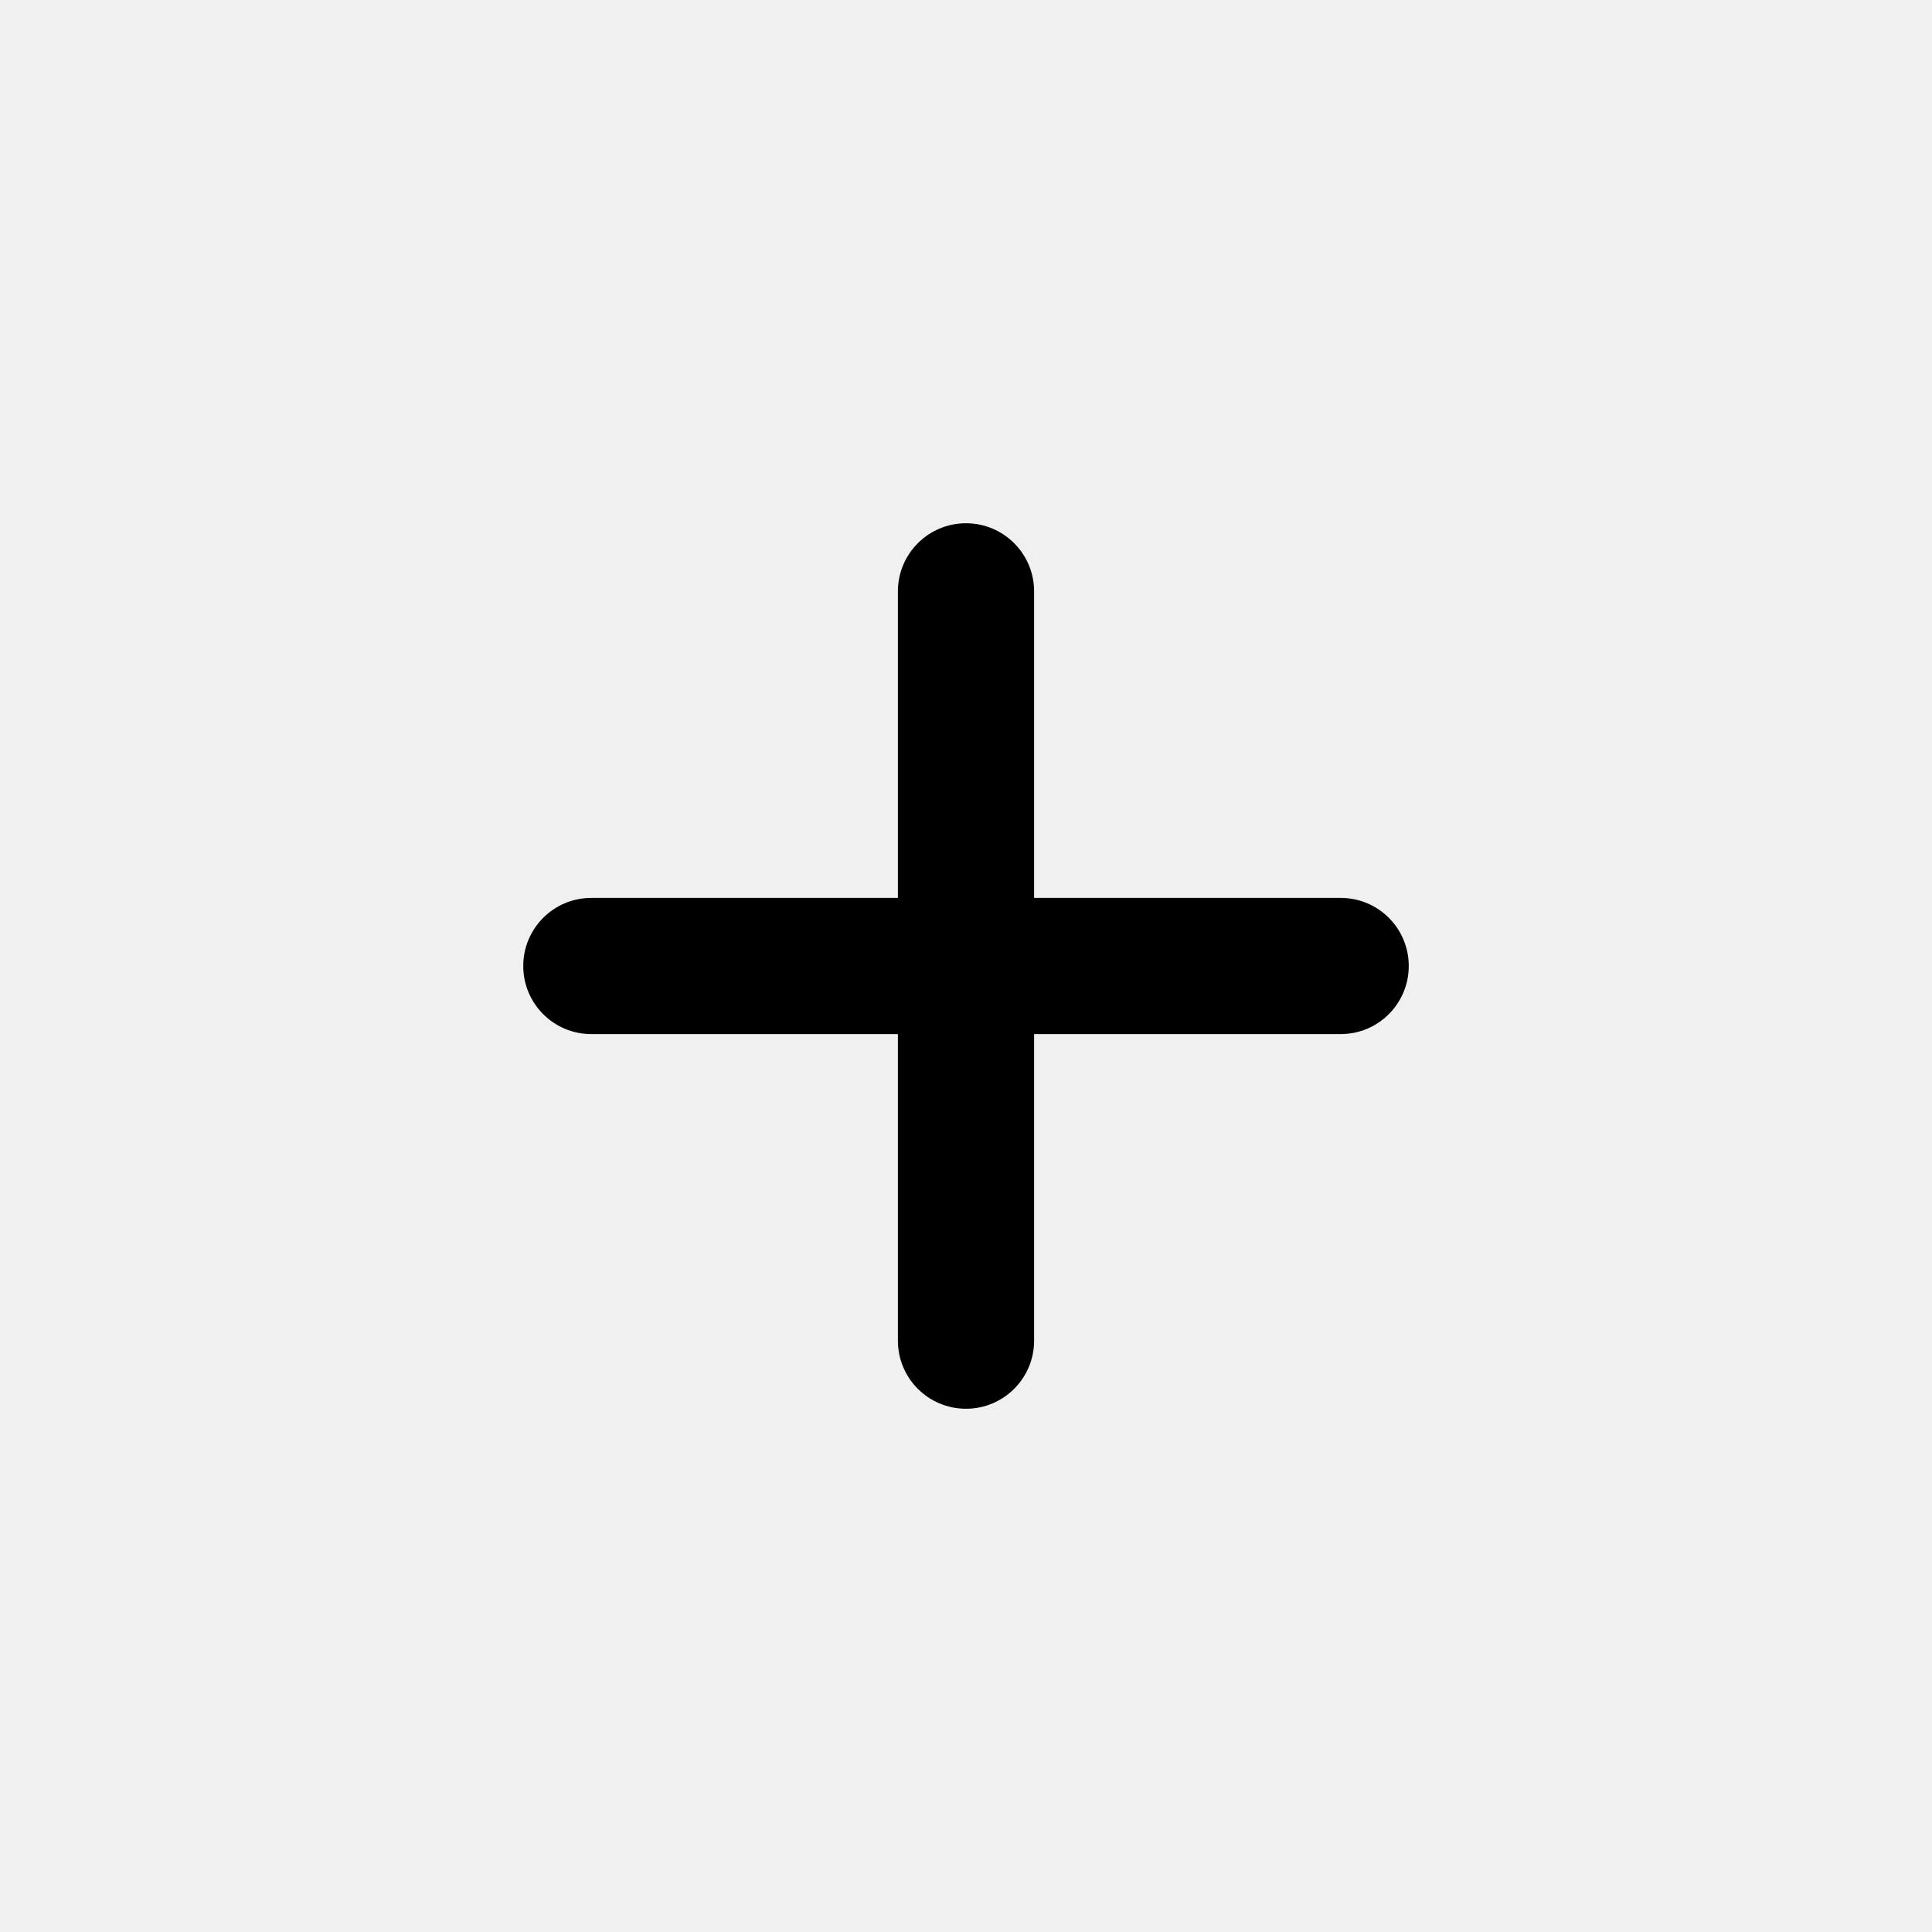
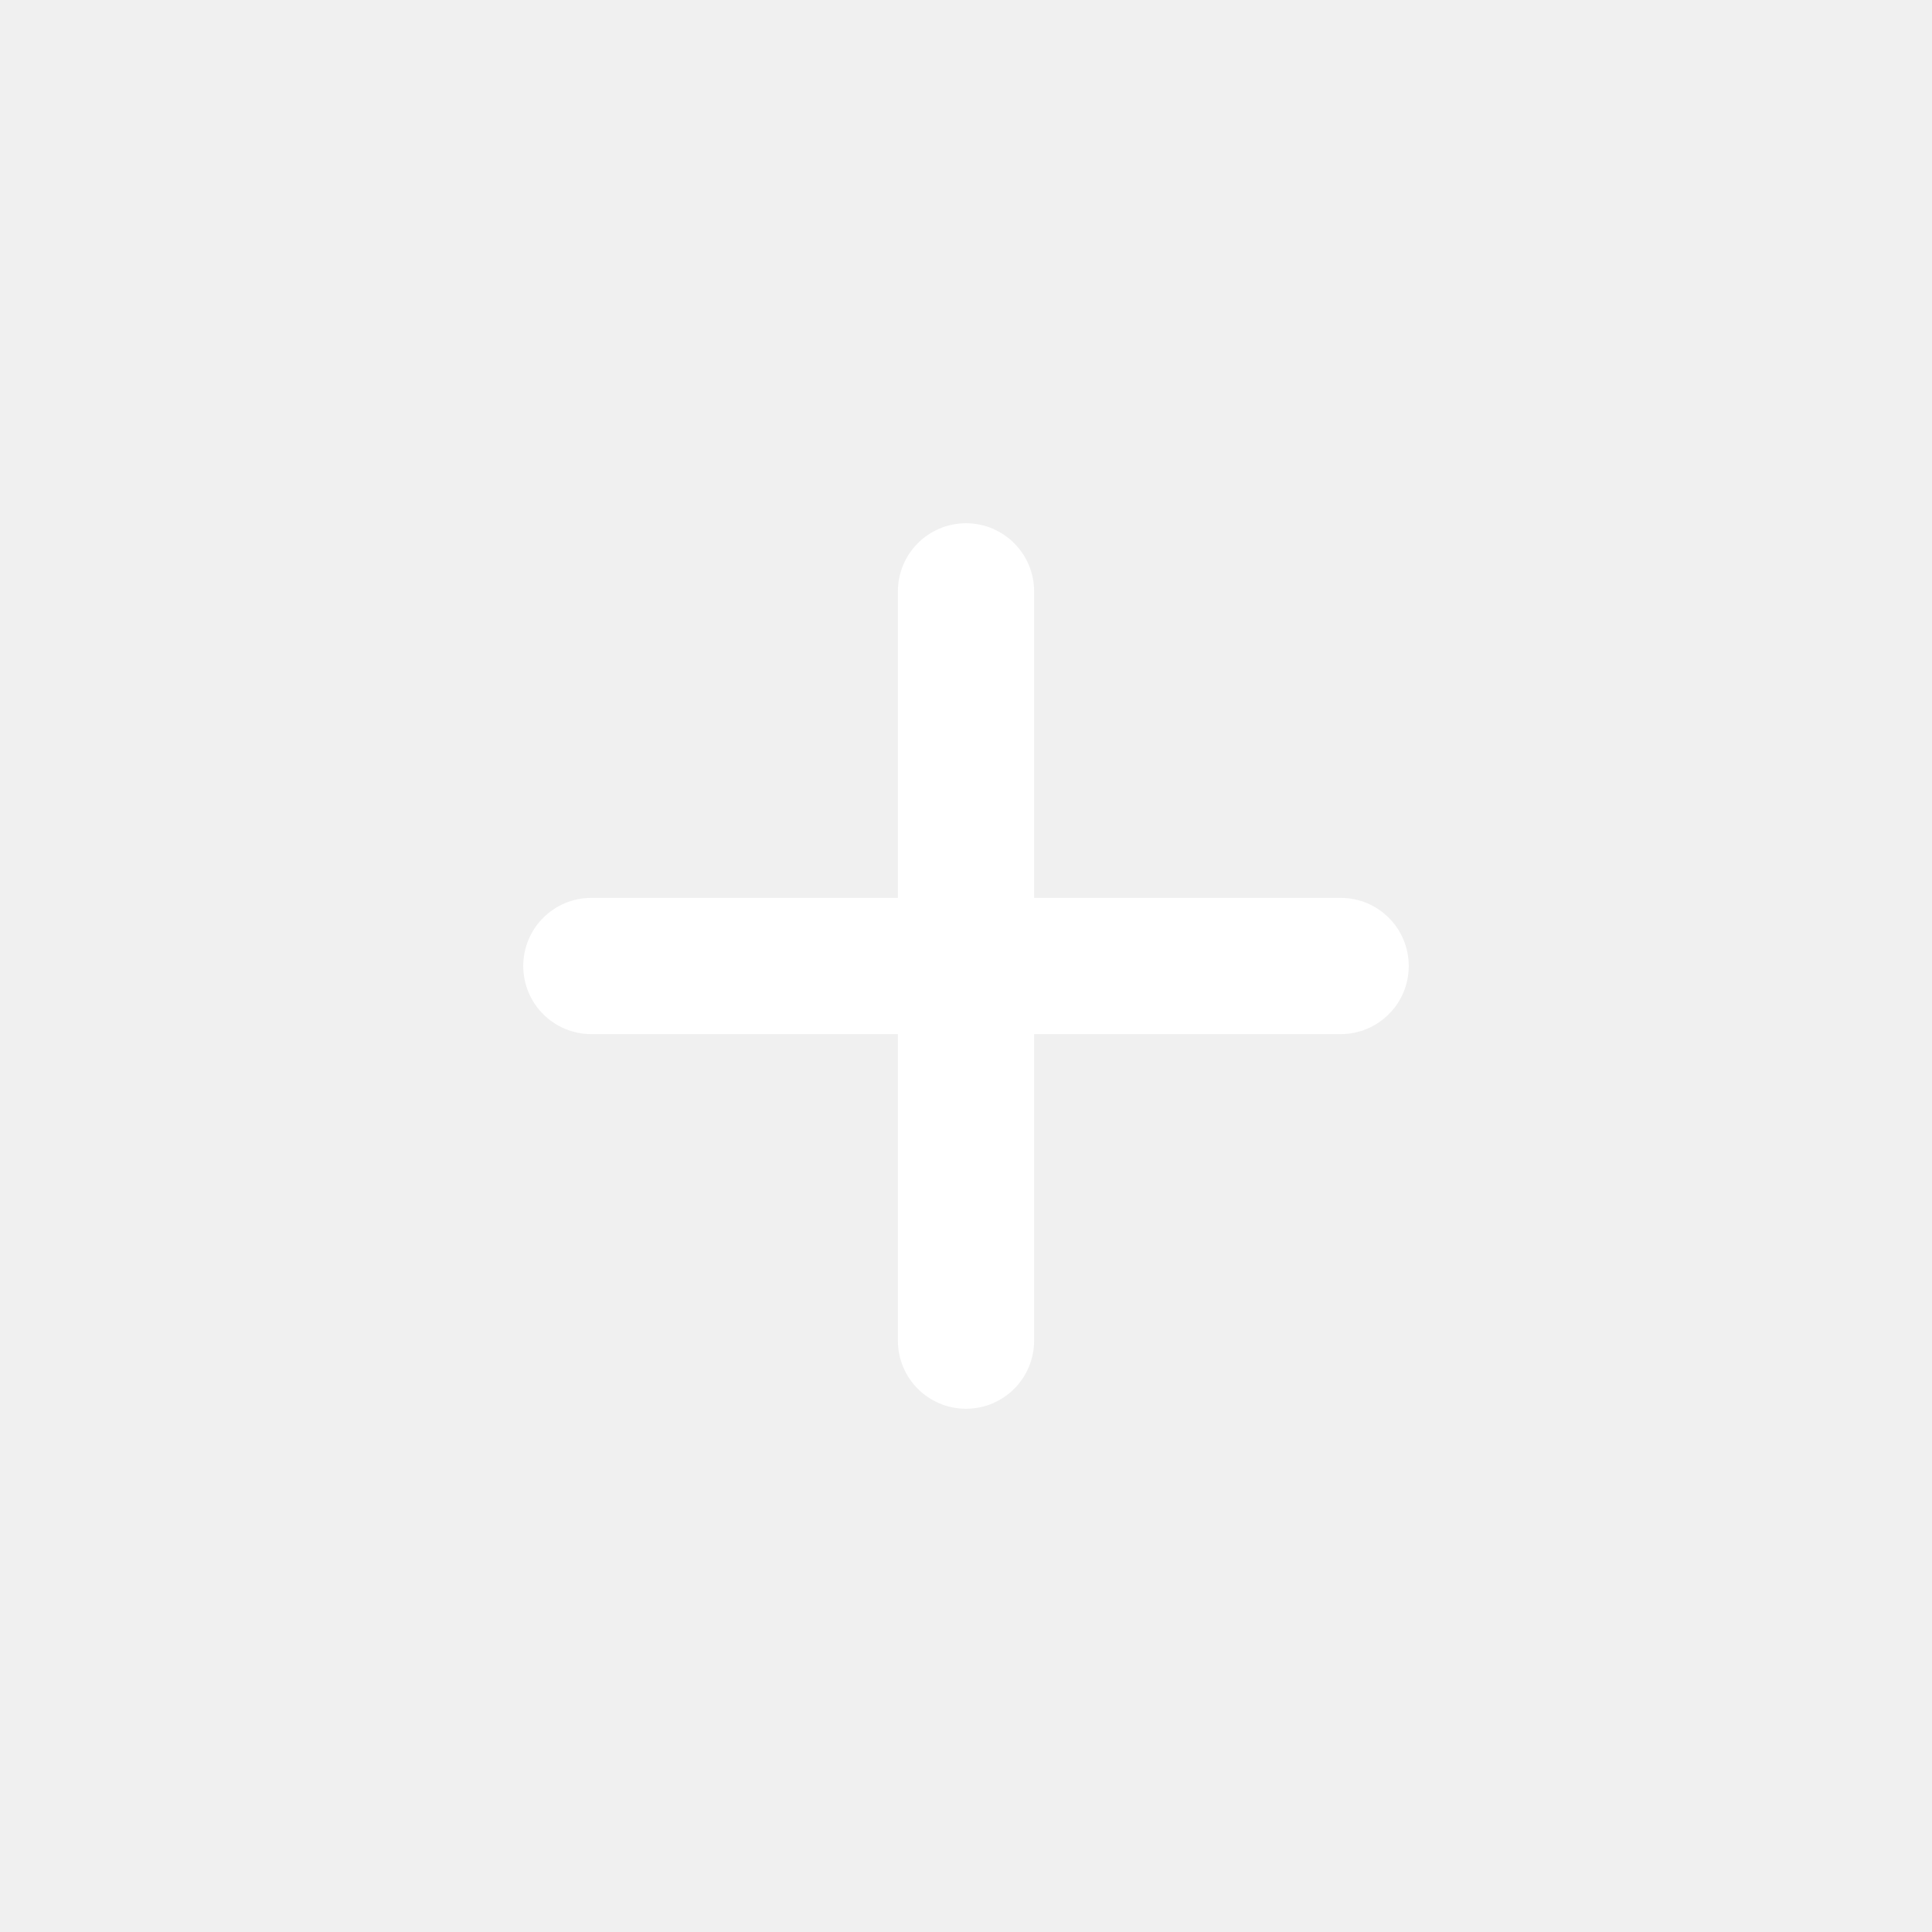
- <svg xmlns="http://www.w3.org/2000/svg" viewBox="0 0 24 24">
-   <path d="M17.5 12C17.5 12.468 17.121 12.846 16.654 12.846H12.846V16.654C12.846 17.122 12.467 17.5 12 17.5C11.533 17.5 11.154 17.122 11.154 16.654V12.846H7.346C6.879 12.846 6.5 12.468 6.5 12C6.5 11.532 6.879 11.154 7.346 11.154H11.154V7.346C11.154 6.879 11.533 6.5 12 6.5C12.467 6.5 12.846 6.879 12.846 7.346V11.154H16.654C17.122 11.154 17.5 11.532 17.5 12Z" />
+ <svg xmlns="http://www.w3.org/2000/svg" width="24" height="24" viewBox="0 0 24 24" fill="none">
+   <path d="M17.5 12C17.5 12.468 17.121 12.846 16.654 12.846H12.846V16.654C12.846 17.122 12.467 17.5 12 17.5C11.533 17.5 11.154 17.122 11.154 16.654V12.846H7.346C6.879 12.846 6.5 12.468 6.5 12C6.5 11.532 6.879 11.154 7.346 11.154H11.154V7.346C11.154 6.879 11.533 6.5 12 6.5C12.467 6.5 12.846 6.879 12.846 7.346V11.154H16.654C17.122 11.154 17.5 11.532 17.5 12Z" fill="white" />
</svg>
